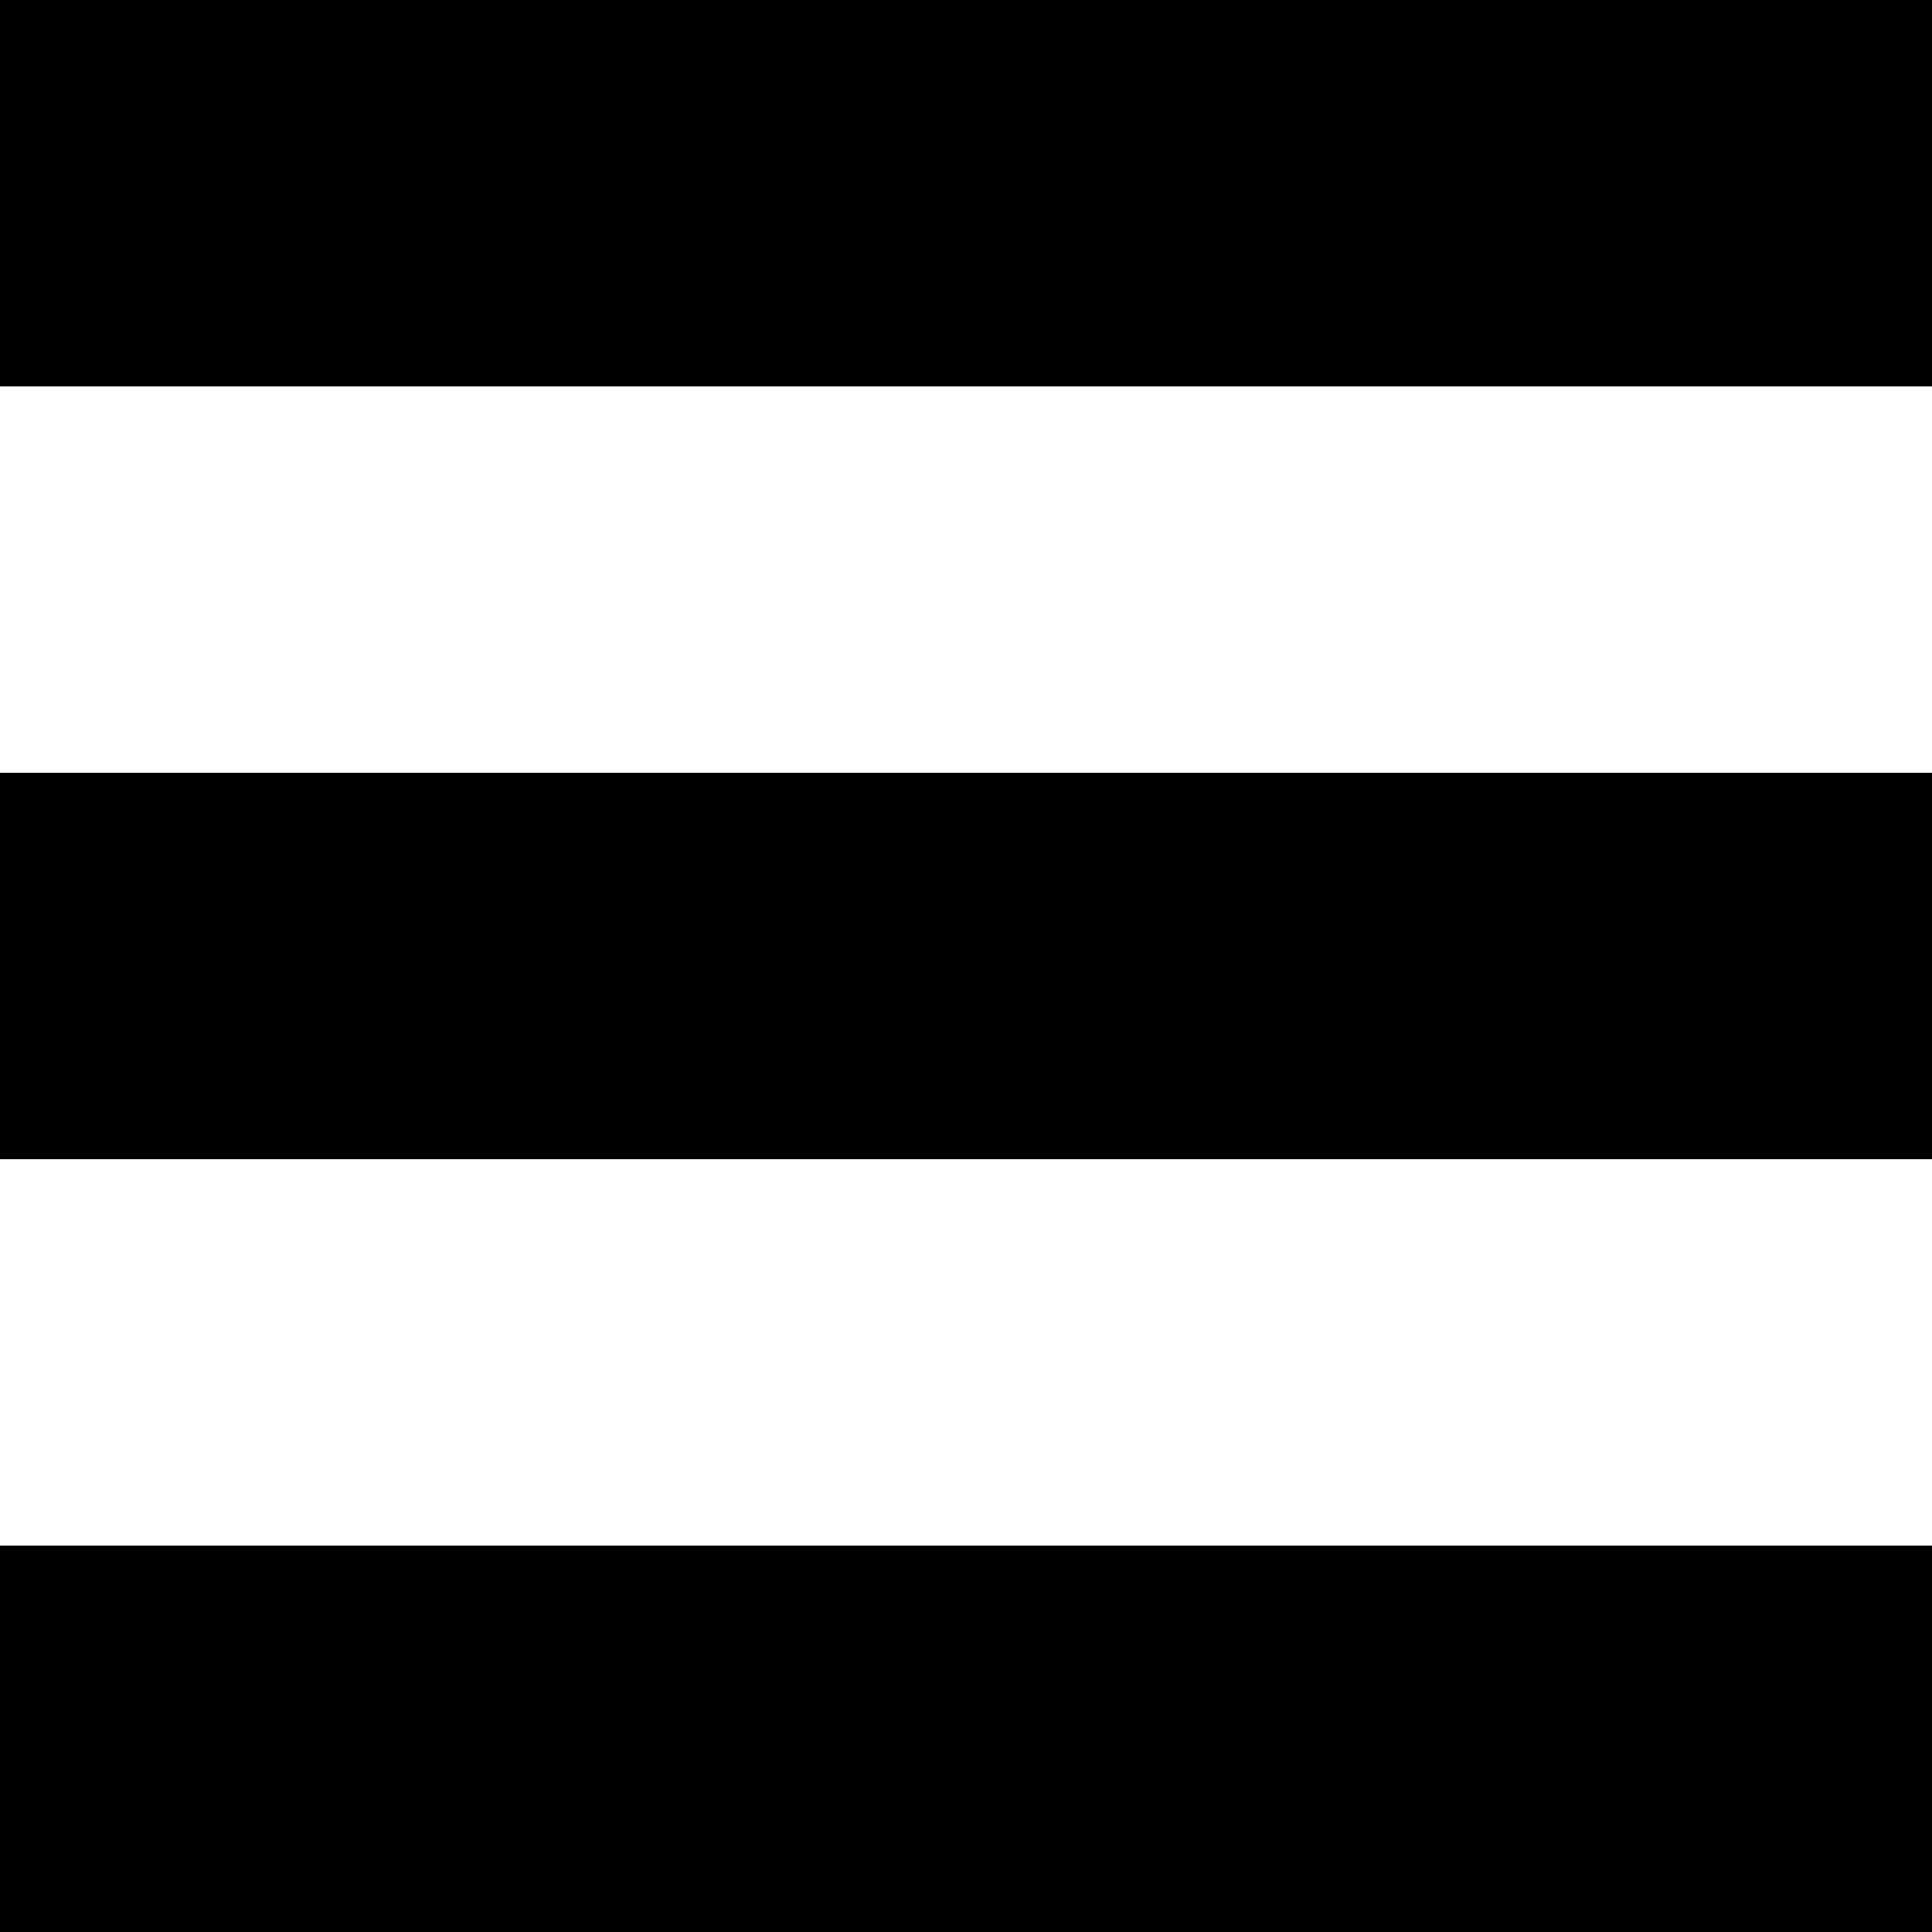
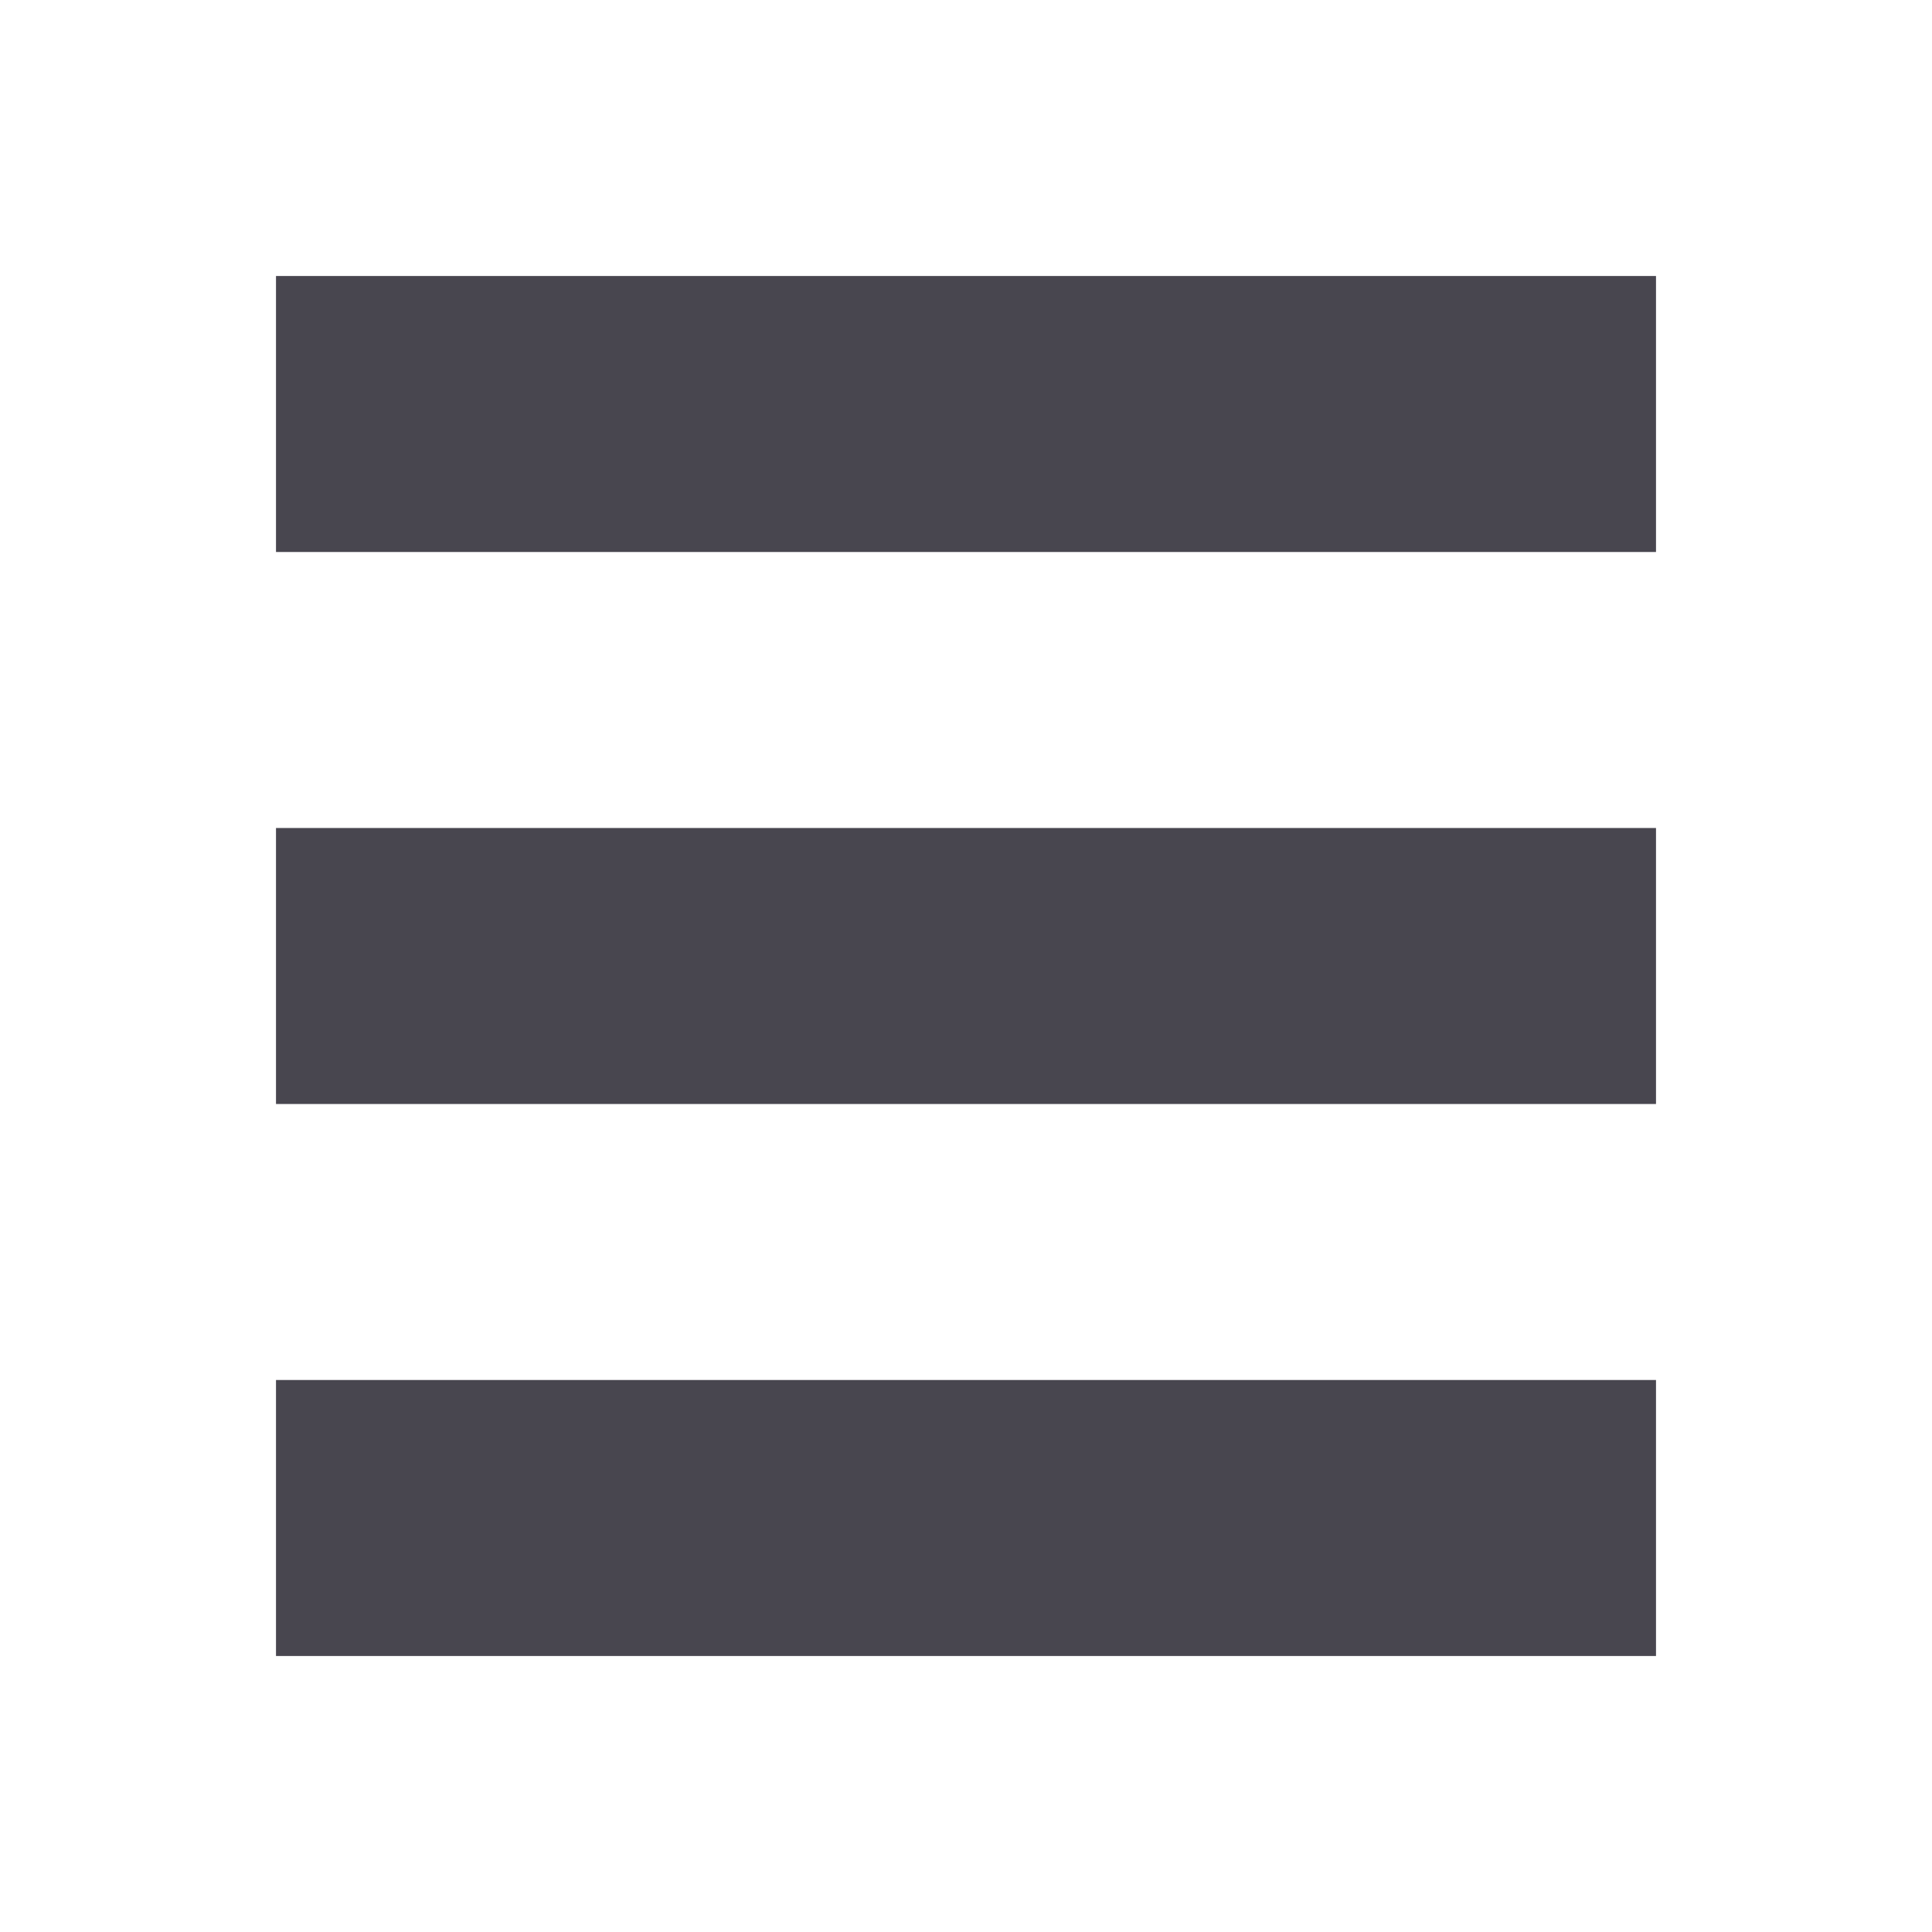
- <svg xmlns="http://www.w3.org/2000/svg" width="20px" height="20px" viewBox="0 0 20 20" version="1.1">
+ <svg xmlns="http://www.w3.org/2000/svg" width="14px" height="14px" viewBox="0 0 14 14" version="1.1">
  <defs />
-   <g id="Page-1" stroke="none" stroke-width="1" fill="none" fill-rule="evenodd">
-     <g id="burger" fill="#000000">
-       <path d="M0,0 L20,0 L20,4 L0,4 L0,0 Z M0,8 L20,8 L20,12 L0,12 L0,8 Z M0,16 L20,16 L20,20 L0,20 L0,16 Z" />
+   <g id="Assets---SVGs-for-Harry" stroke="none" stroke-width="1" fill="none" fill-rule="evenodd">
+     <g id="burger" fill="#48464F">
+       <path d="M2,2 L12,2 L12,4 L2,4 L2,2 Z M2,6 L12,6 L12,8 L2,8 L2,6 Z M2,10 L12,10 L12,12 L2,12 L2,10 Z" />
    </g>
  </g>
</svg>
